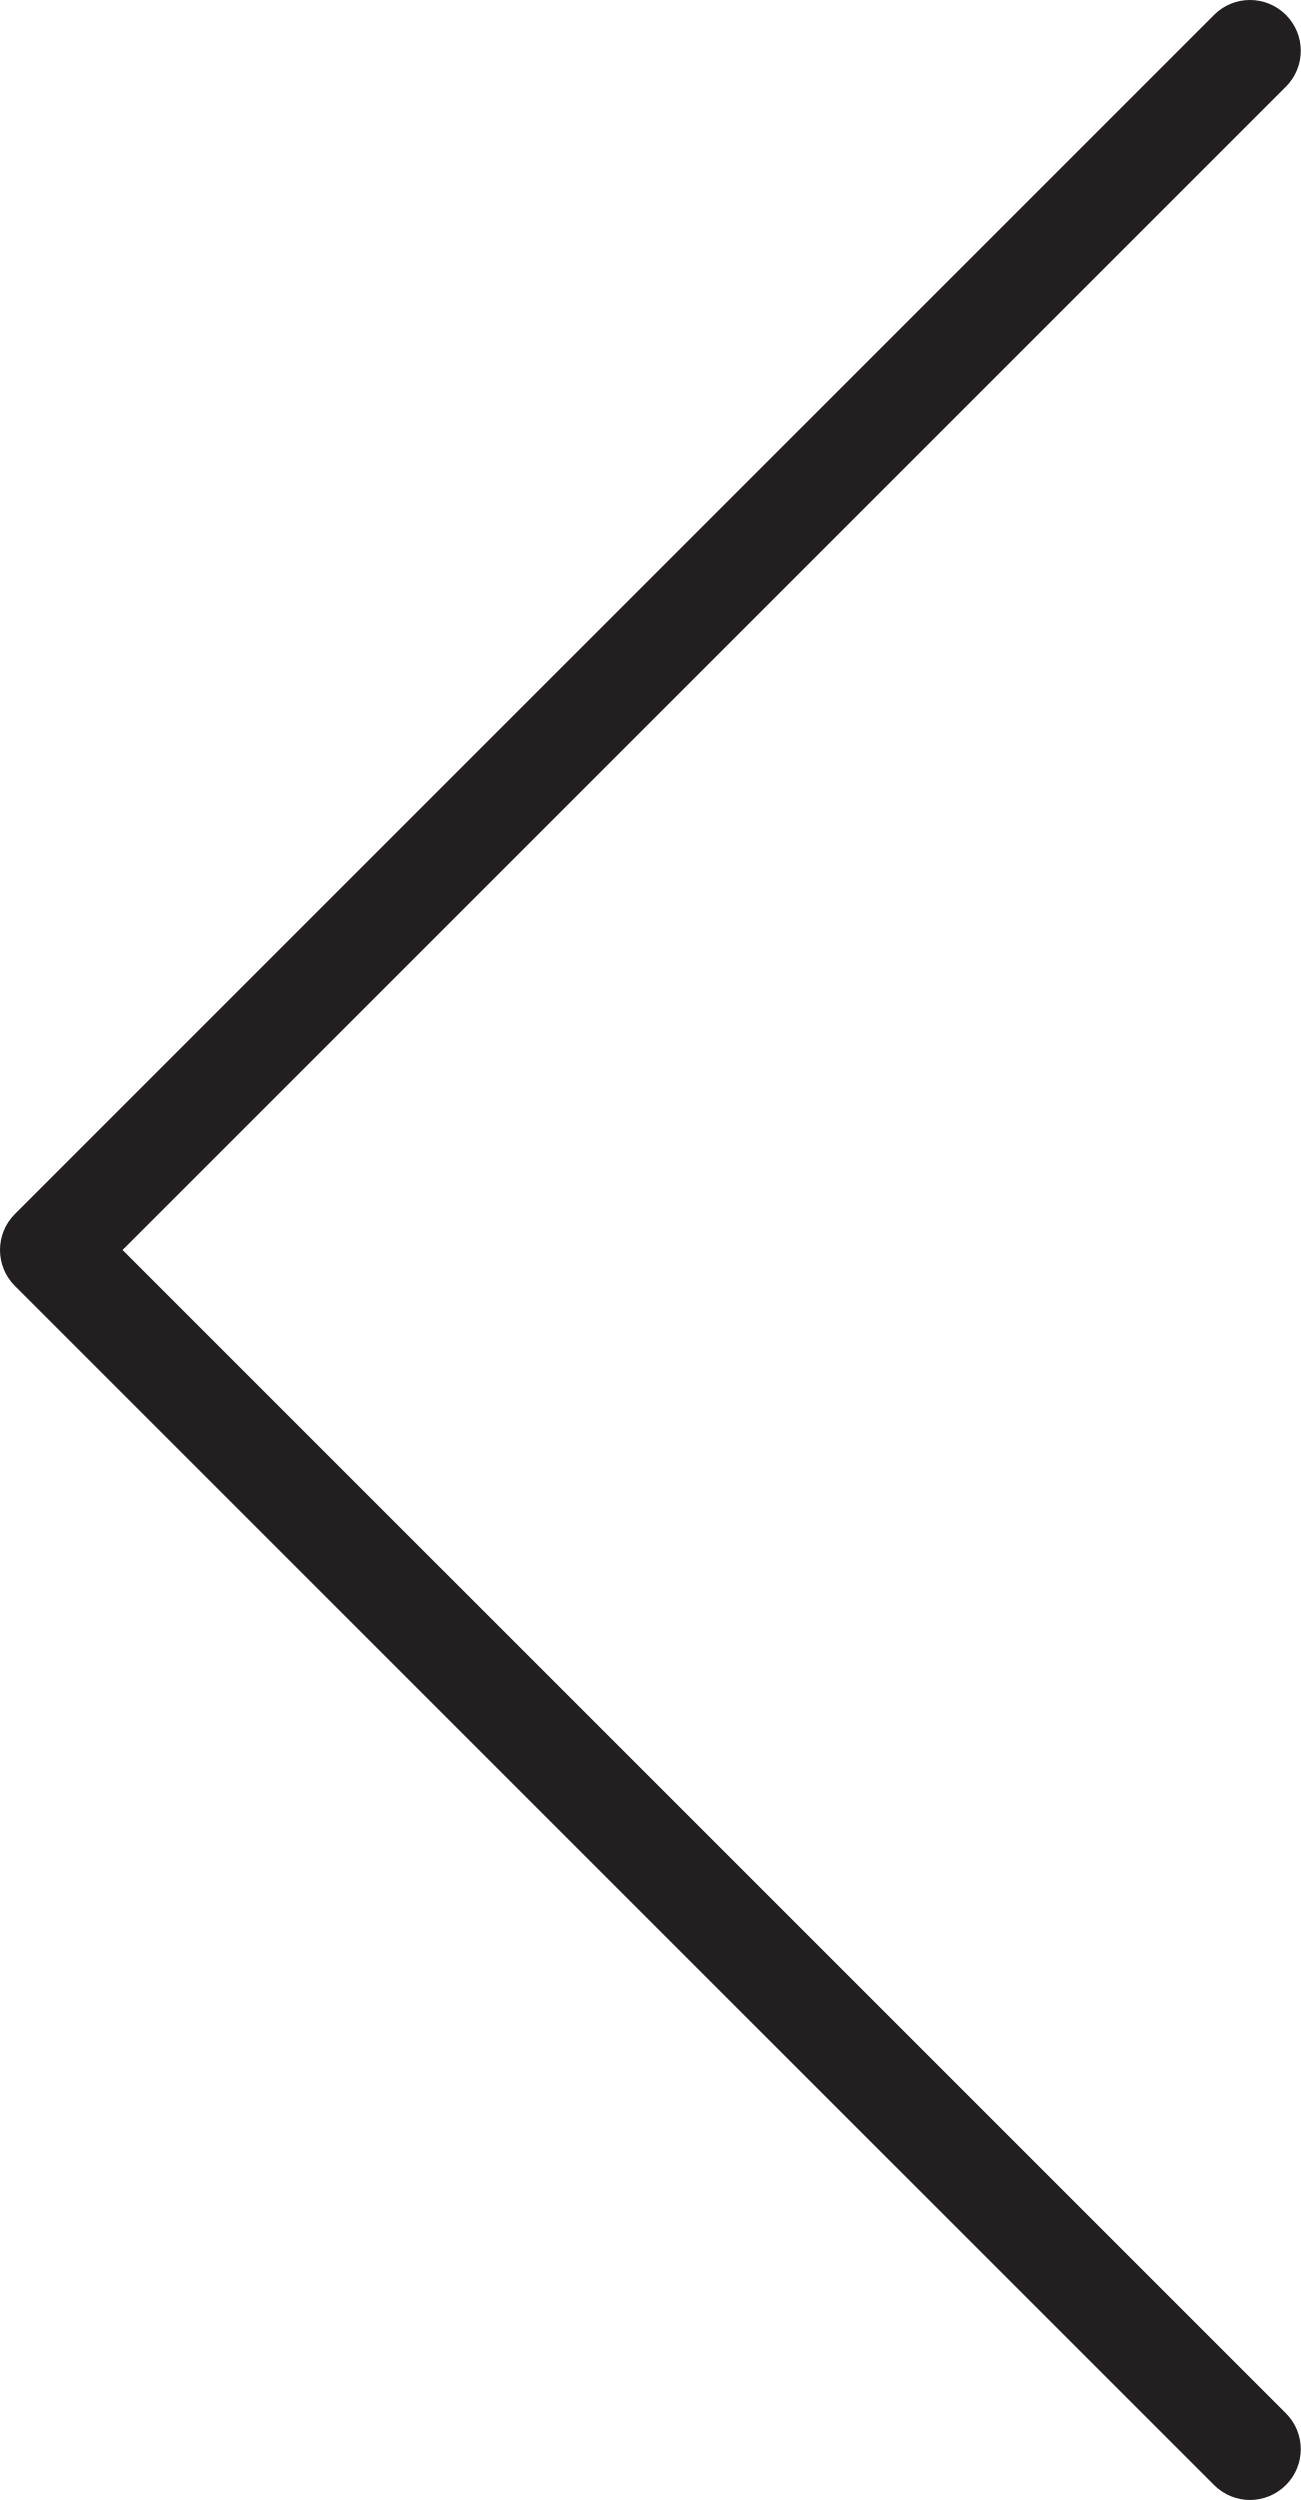
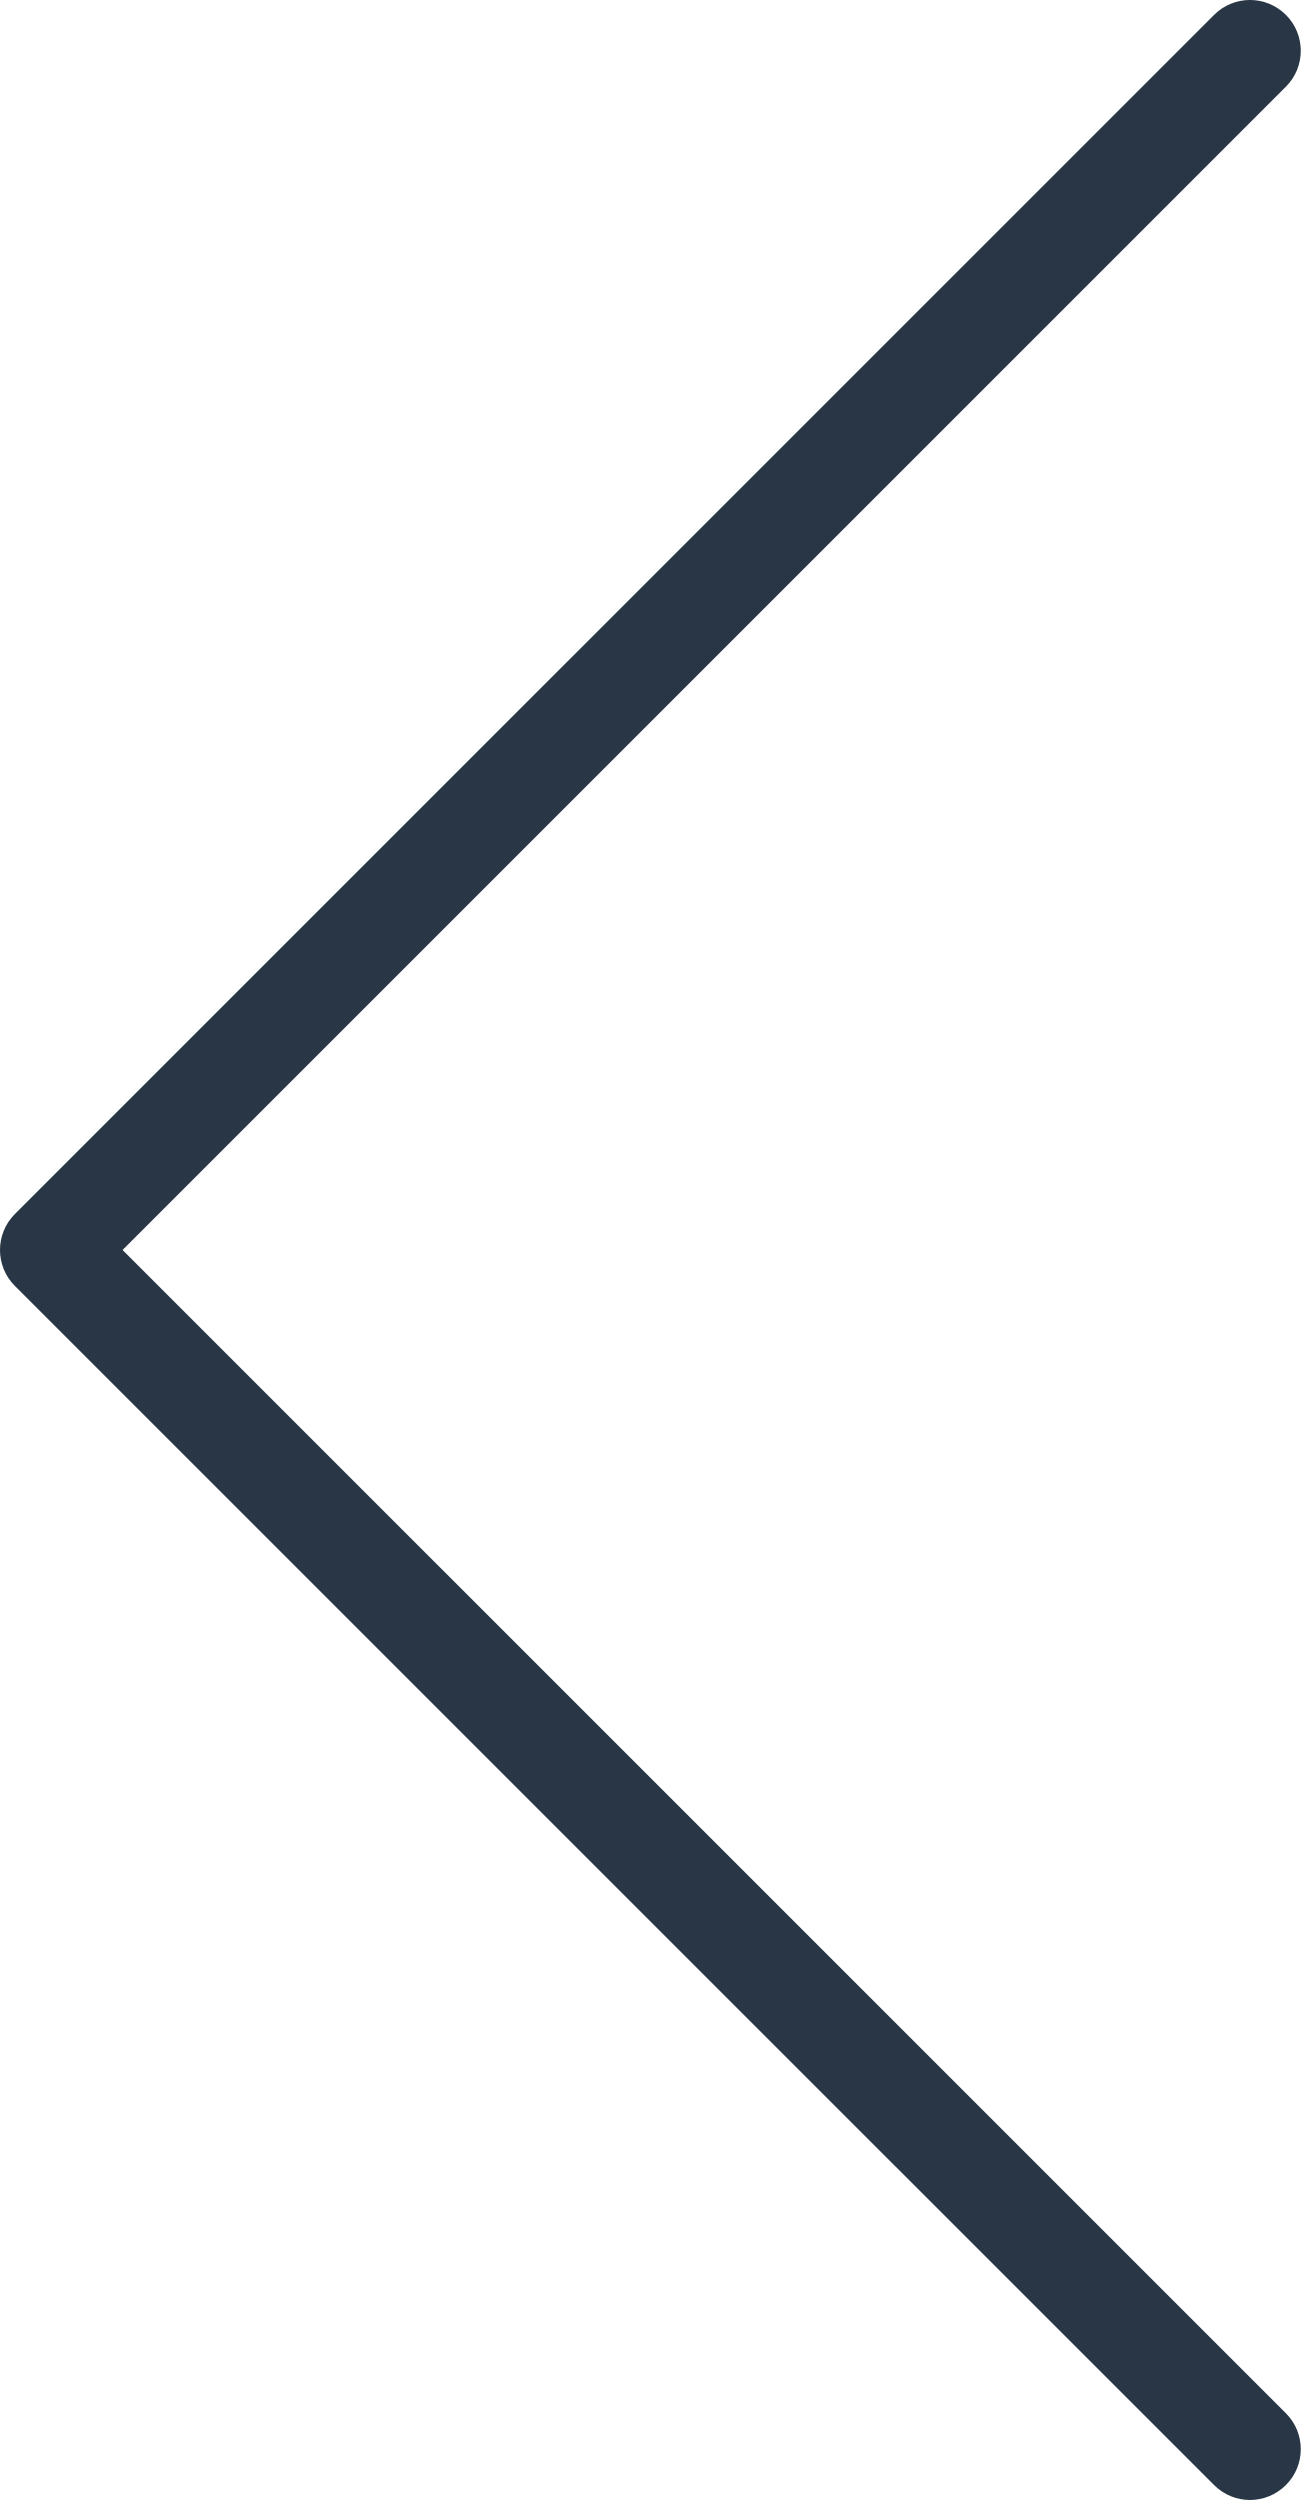
<svg xmlns="http://www.w3.org/2000/svg" height="55.165" width="28.703">
  <g transform="matrix(1.333333,0,0,-1.333333,0,55.16467)">
    <g transform="translate(2.0283,20.687)">
-       <path style="fill:#231f20;" d="m 0,0 19.253,19.252 c 0.328,0.328 0.328,0.86 0,1.188 -0.329,0.329 -0.861,0.329 -1.189,0 L -1.783,0.594 c -0.327,-0.328 -0.327,-0.861 0,-1.188 L 18.064,-20.44 c 0.164,-0.164 0.379,-0.247 0.594,-0.247 0.215,0 0.43,0.083 0.595,0.247 0.328,0.328 0.328,0.86 0,1.188 z" />
+       <path style="fill:#283645;" d="m 0,0 19.253,19.252 c 0.328,0.328 0.328,0.86 0,1.188 -0.329,0.329 -0.861,0.329 -1.189,0 L -1.783,0.594 c -0.327,-0.328 -0.327,-0.861 0,-1.188 L 18.064,-20.44 c 0.164,-0.164 0.379,-0.247 0.594,-0.247 0.215,0 0.43,0.083 0.595,0.247 0.328,0.328 0.328,0.86 0,1.188 z" />
    </g>
  </g>
</svg>
